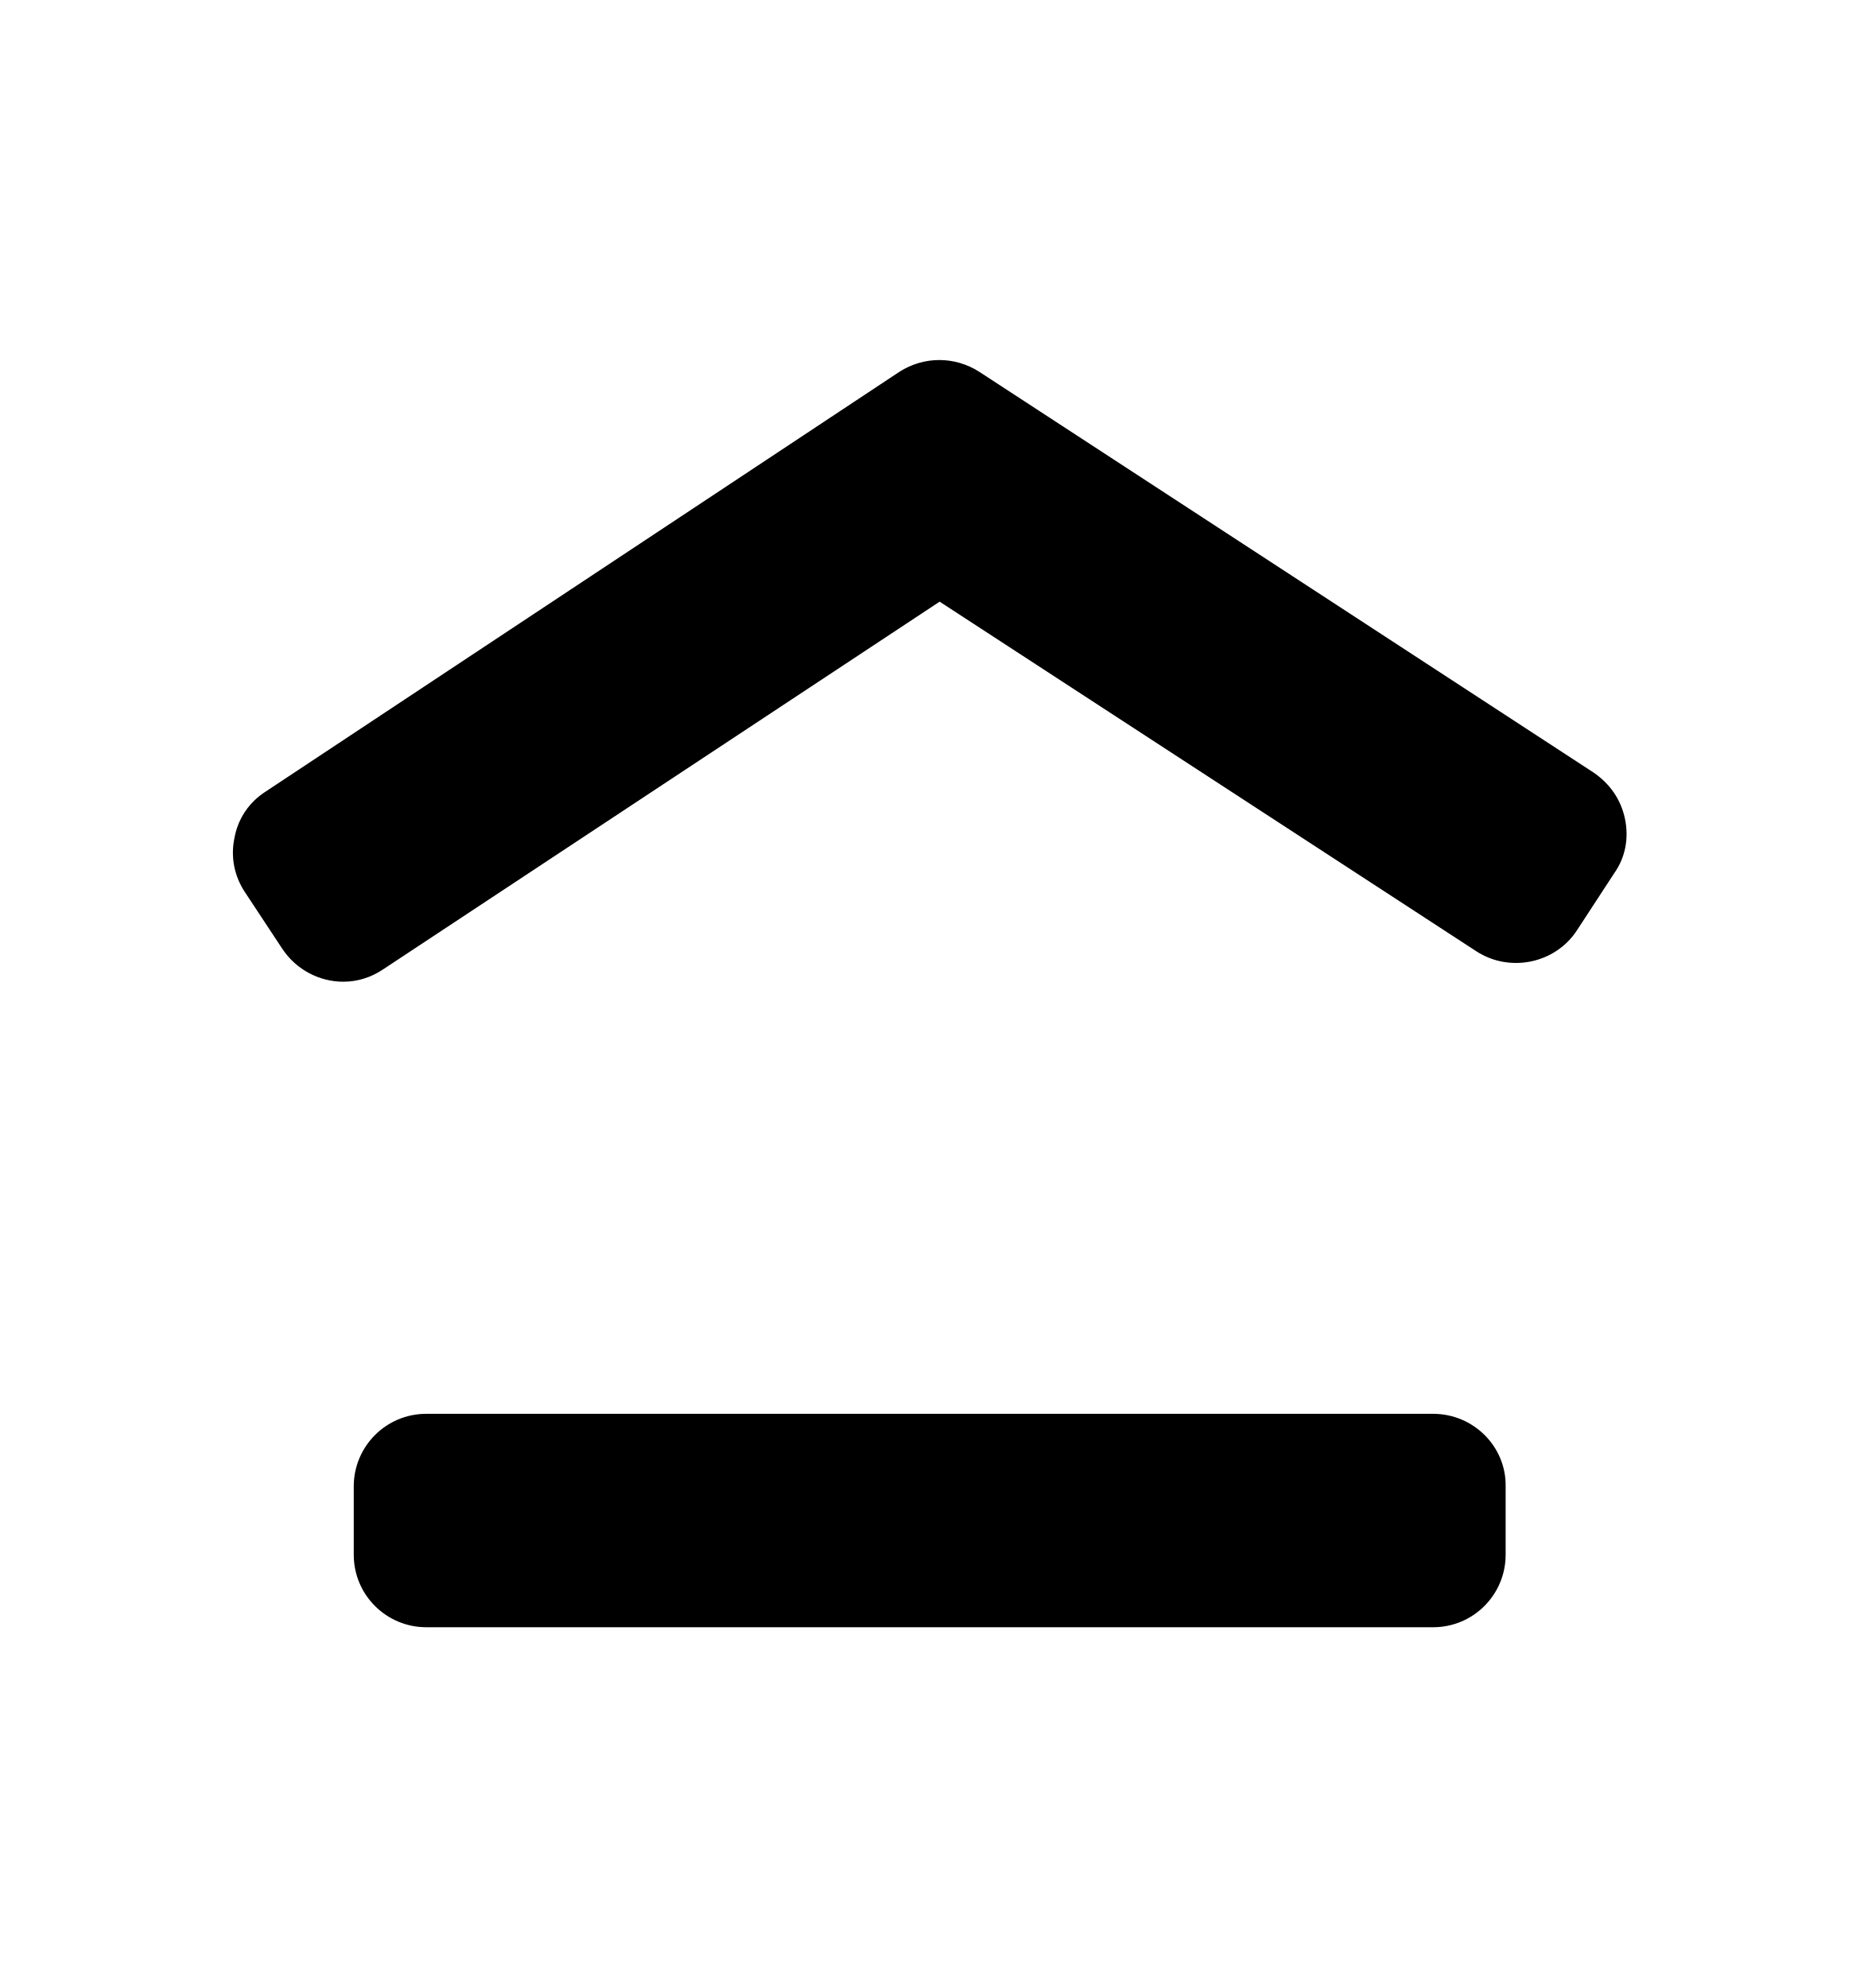
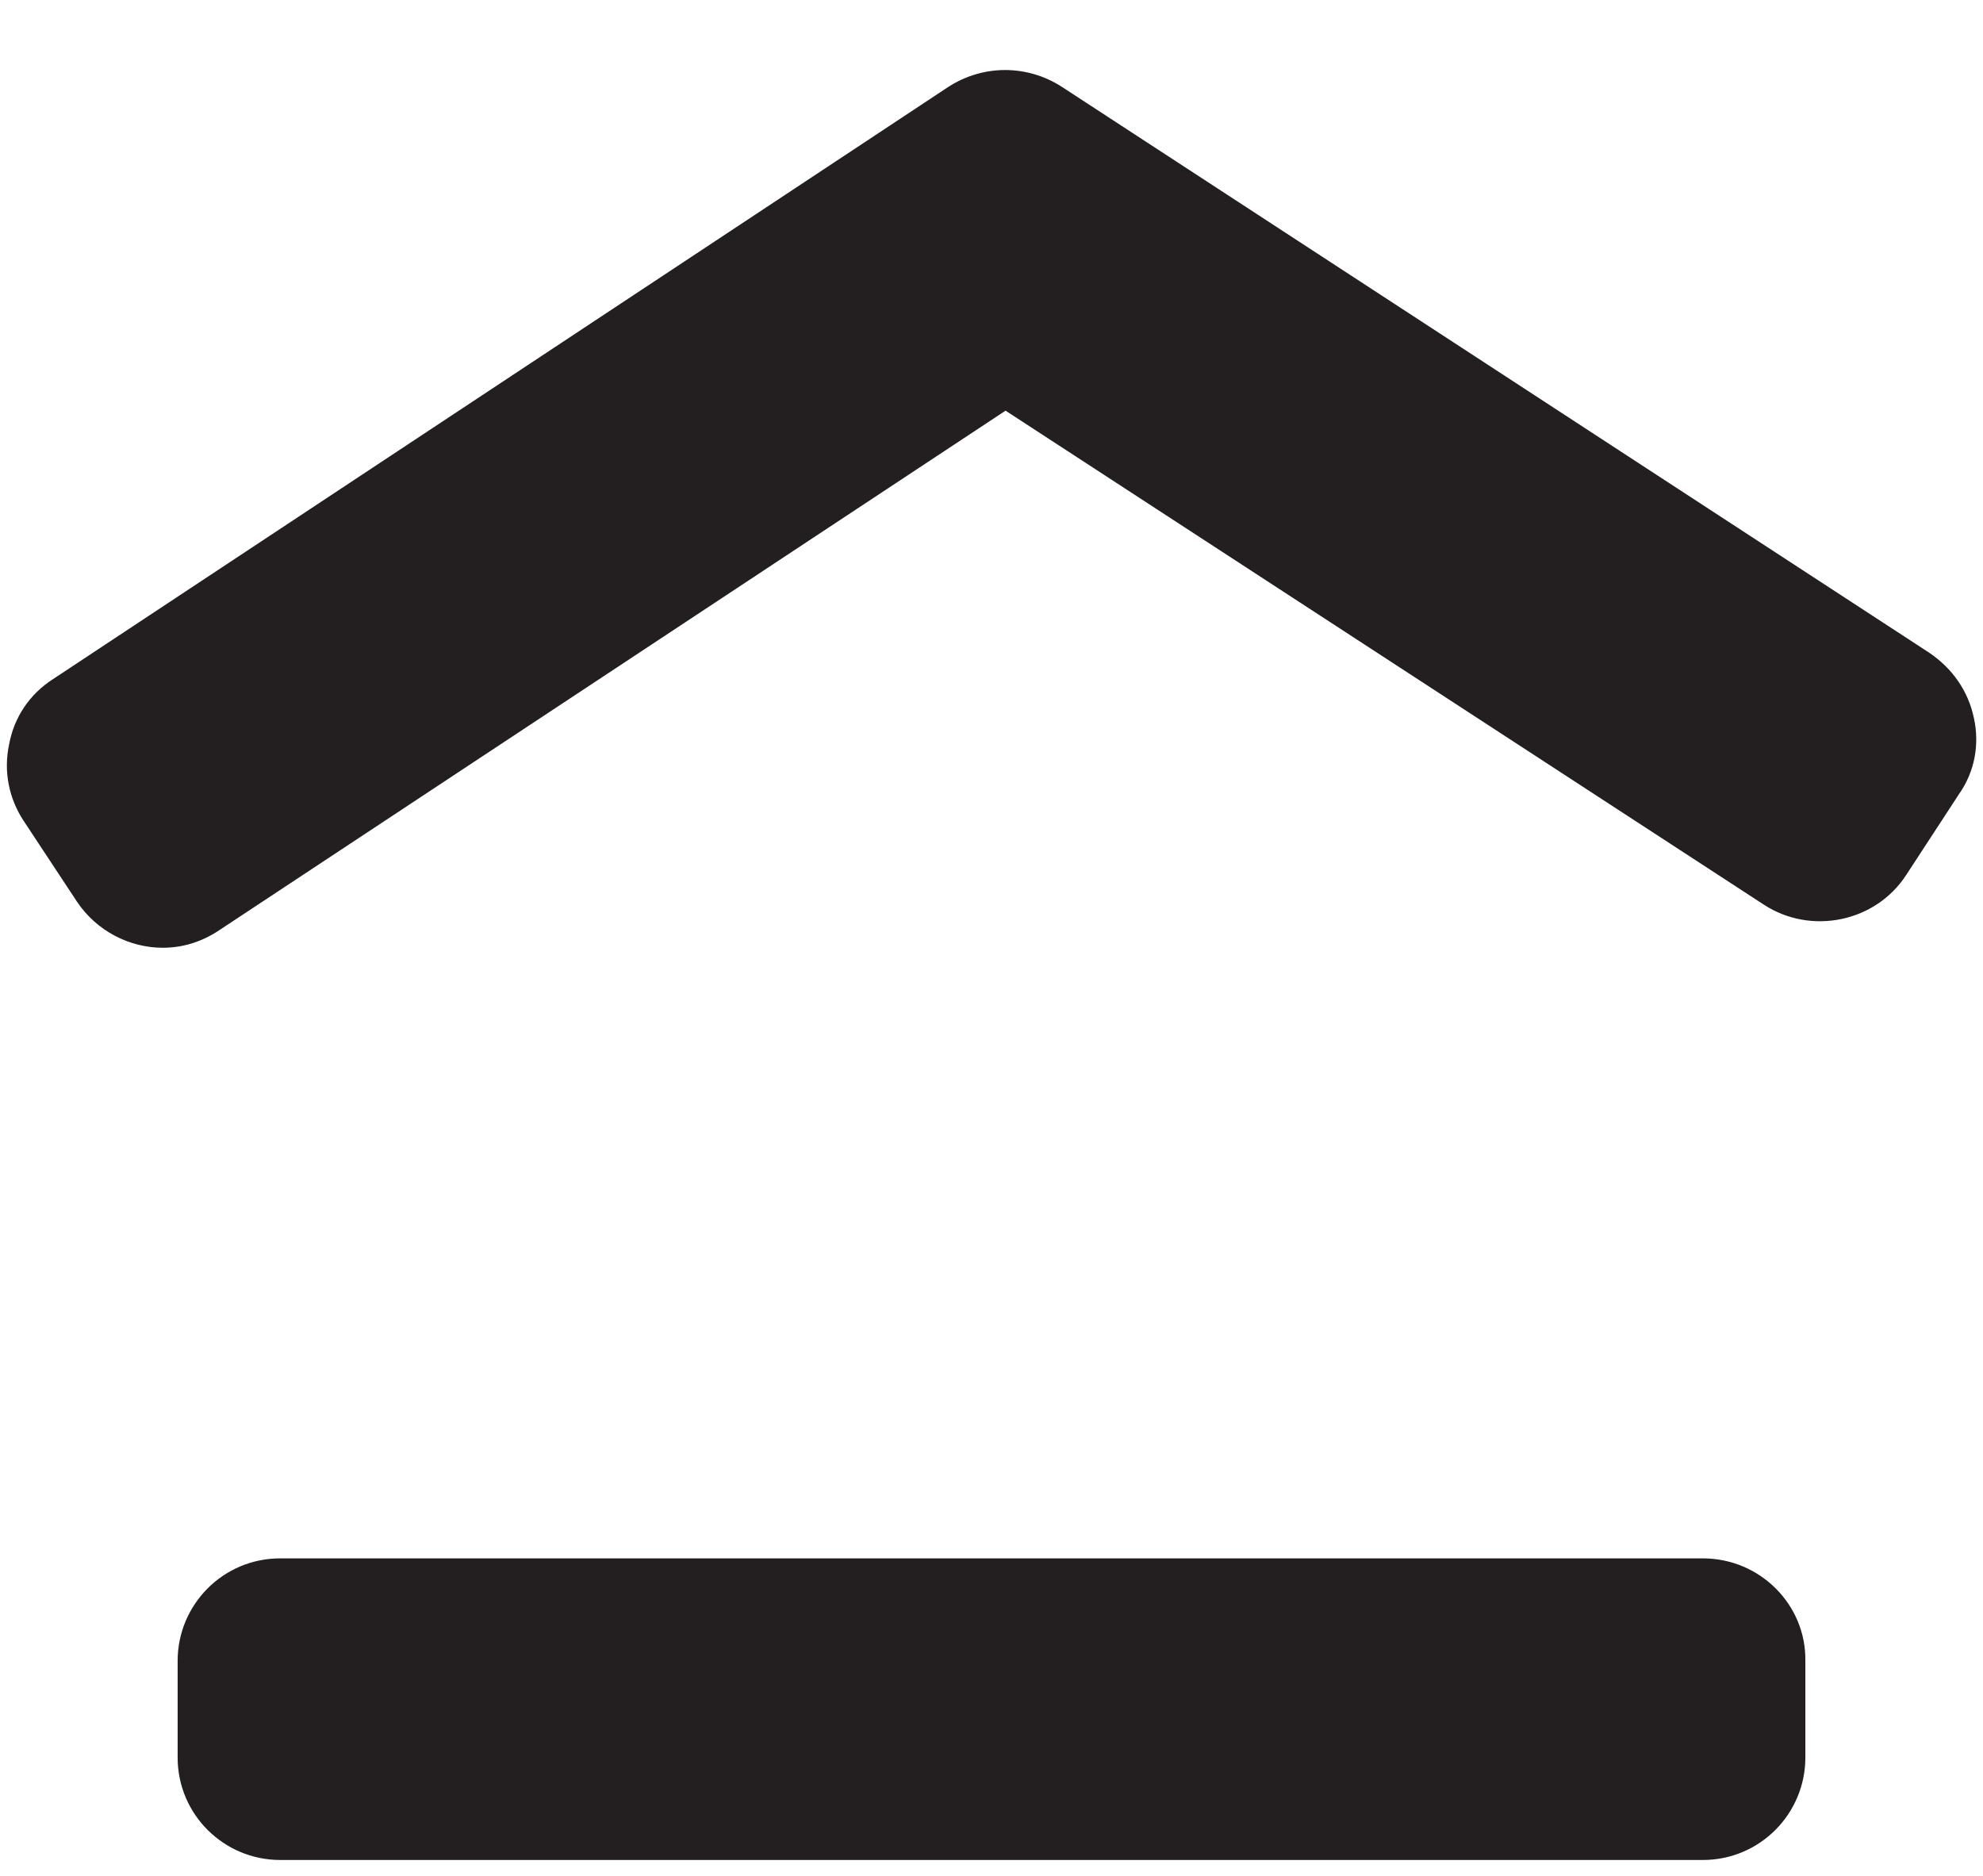
- <svg xmlns="http://www.w3.org/2000/svg" version="1.1" id="Layer_1" x="0px" y="0px" viewBox="0 0 318 340" style="enable-background:new 0 0 318 340;" xml:space="preserve">
+ <svg xmlns="http://www.w3.org/2000/svg" version="1.1" id="Layer_1" x="0px" y="0px" viewBox="0 0 240 227" style="enable-background:new 0 0 240 227;" xml:space="preserve">
+   <style type="text/css">
+ 	.st0{fill:#231F20;}
+ </style>
  <g>
-     <path d="M245.1,241.8H72.9c-6.9,0-12.4,5.6-12.4,12.4v11.7c0,6.9,5.6,12.4,12.4,12.4h172.2c6.9,0,12.4-5.6,12.4-12.4v-11.7   C257.6,247.4,252,241.8,245.1,241.8z" />
-     <path d="M277.9,140c-0.7-3.3-2.6-6-5.4-7.9l-105-68.5c-4.2-2.7-9.5-2.7-13.7,0L45.4,135.4c-2.8,1.8-4.7,4.6-5.3,7.9   c-0.7,3.3,0,6.6,1.8,9.3l6.4,9.7l0,0c2.4,3.6,6.4,5.6,10.4,5.6c2.4,0,4.7-0.7,6.8-2.1l95.2-62.9l91.8,59.8   c5.7,3.7,13.5,2.1,17.2-3.6l6.4-9.8C278,146.6,278.6,143.3,277.9,140z" />
+     <path class="st0" d="M206.1,188.6H33.9c-6.9,0-12.4,5.6-12.4,12.4v11.7c0,6.9,5.6,12.4,12.4,12.4h172.2c6.9,0,12.4-5.6,12.4-12.4   v-11.7C218.6,194.2,213,188.6,206.1,188.6z" />
+     <path class="st0" d="M238.9,86.9c-0.7-3.3-2.6-6-5.4-7.9l-105-68.5c-4.2-2.7-9.5-2.7-13.7,0L6.4,82.2c-2.8,1.8-4.7,4.6-5.3,7.9   c-0.7,3.3,0,6.6,1.8,9.3l6.4,9.7l0,0c2.4,3.6,6.4,5.6,10.4,5.6c2.4,0,4.7-0.7,6.8-2.1l95.2-62.9l91.8,59.8   c5.7,3.7,13.5,2.1,17.2-3.6l6.4-9.8C239,93.4,239.6,90.1,238.9,86.9z" />
  </g>
</svg>
